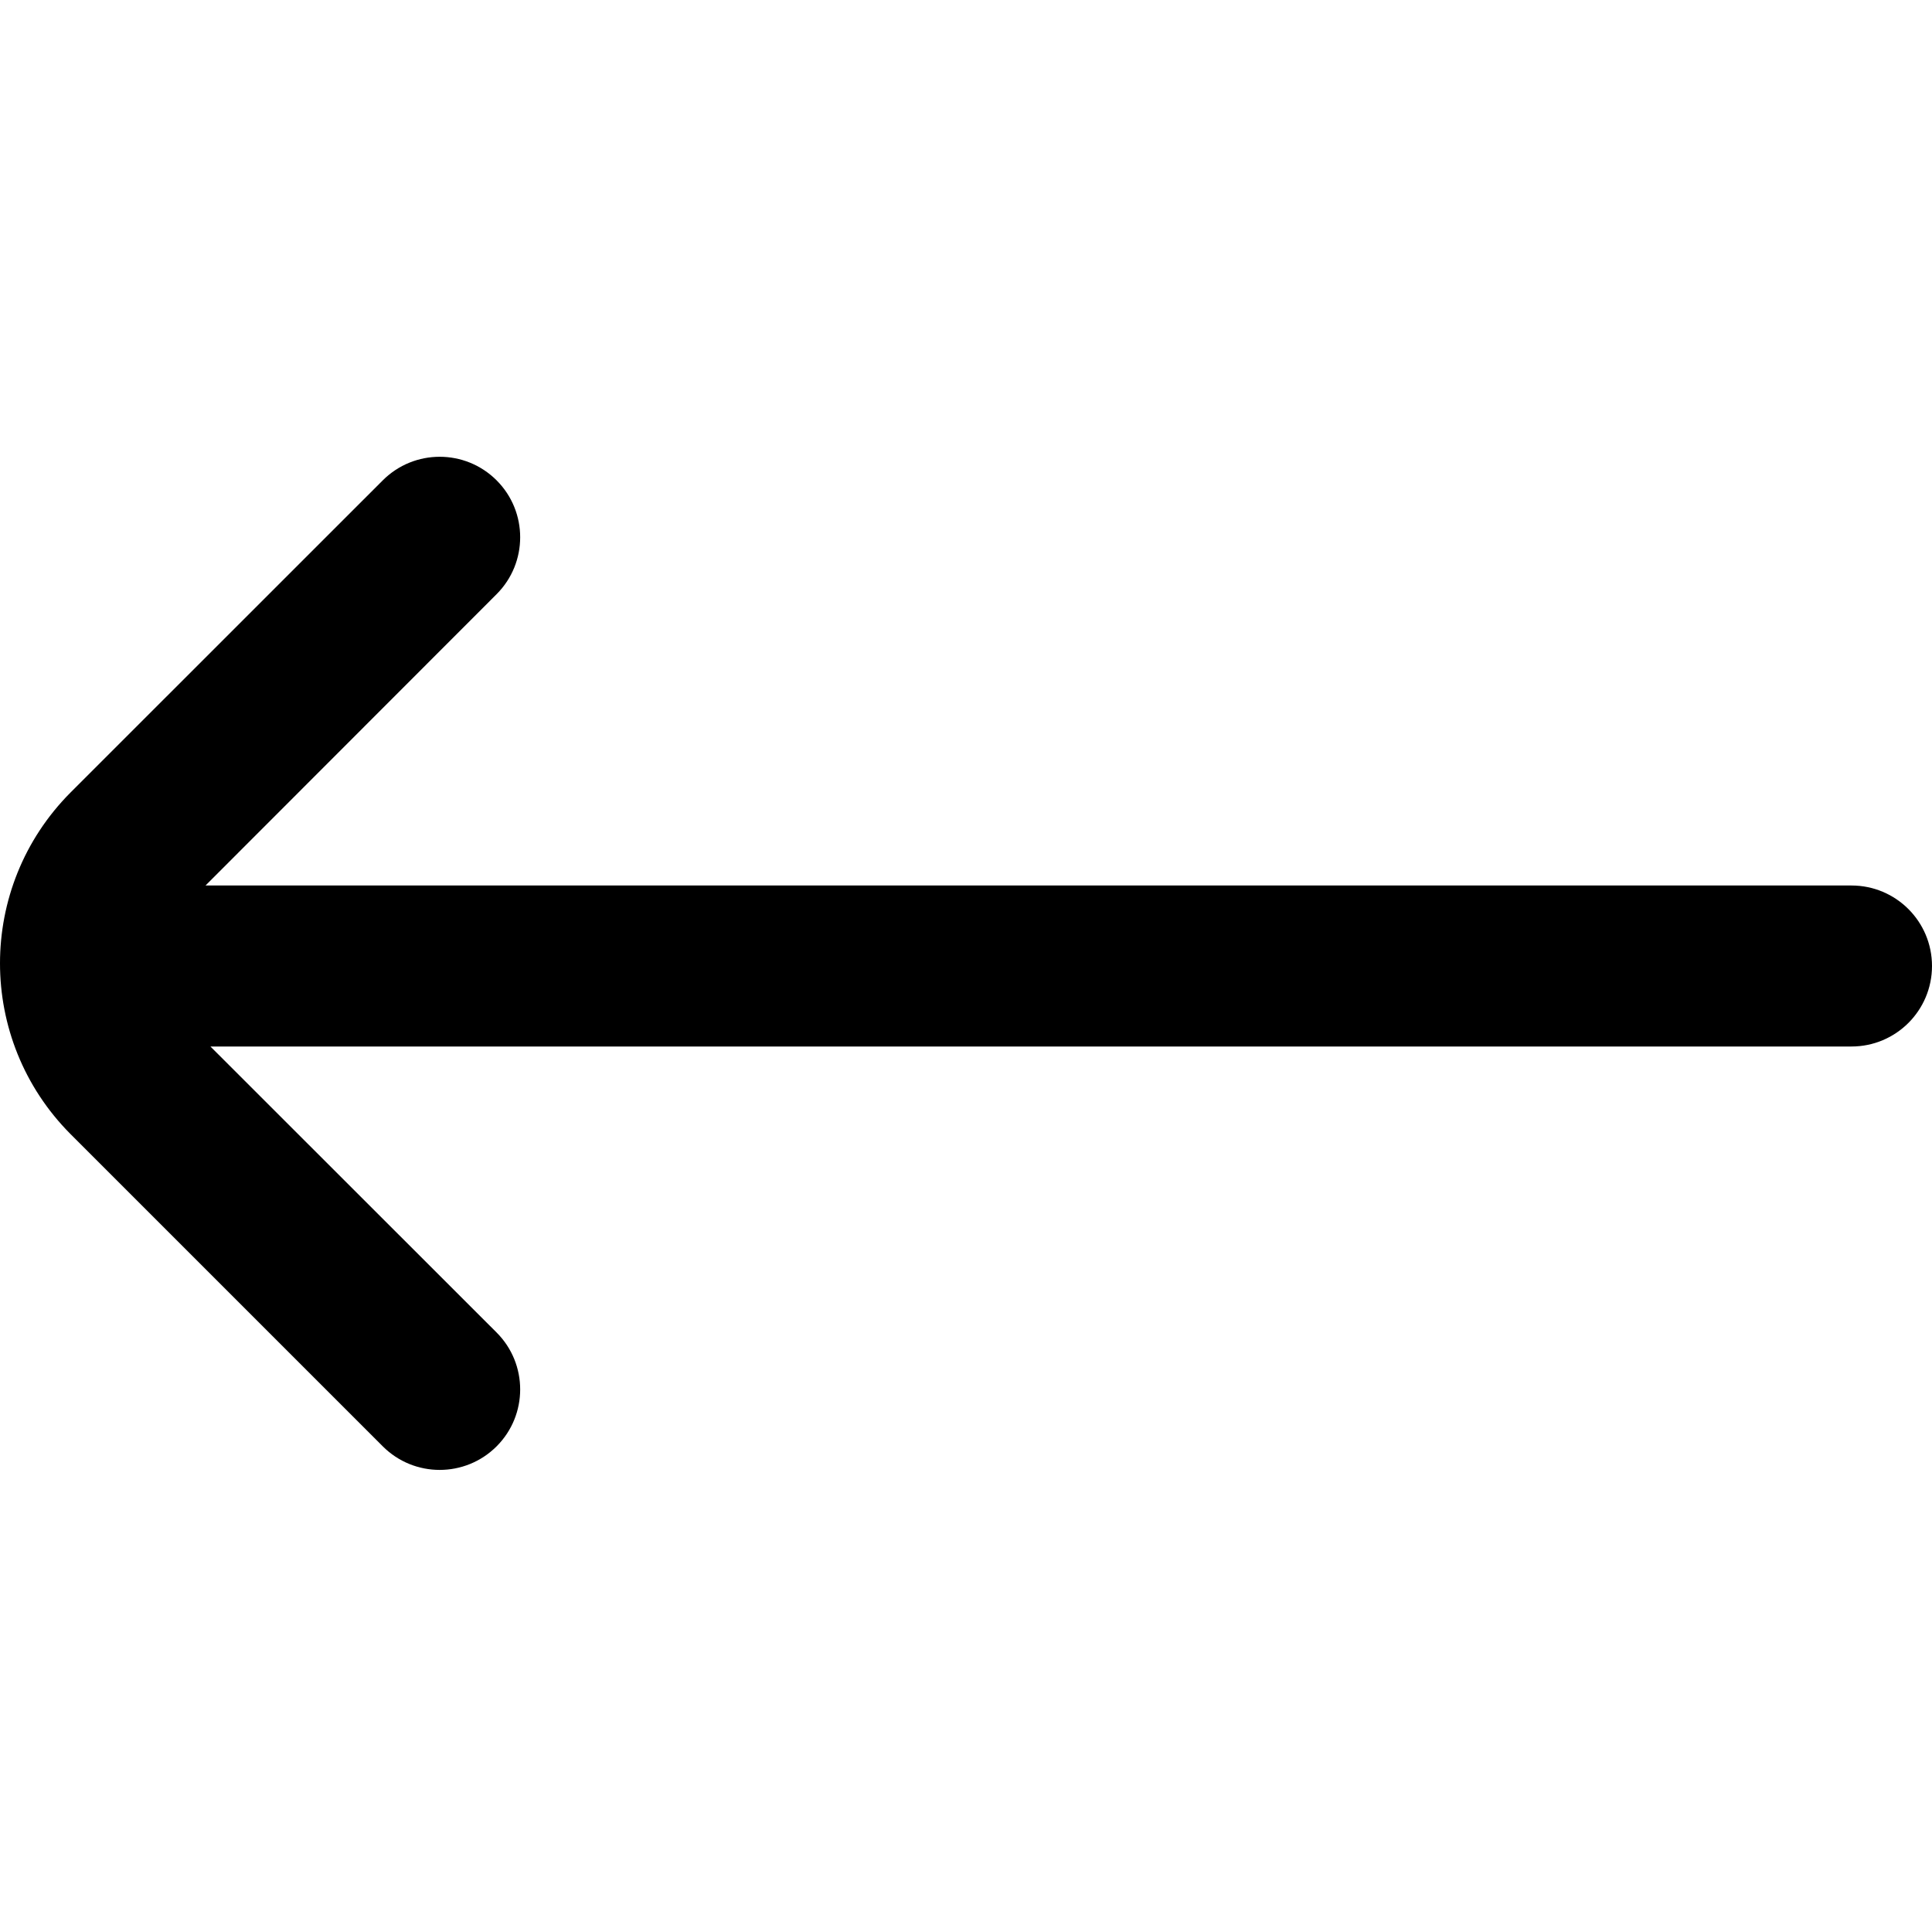
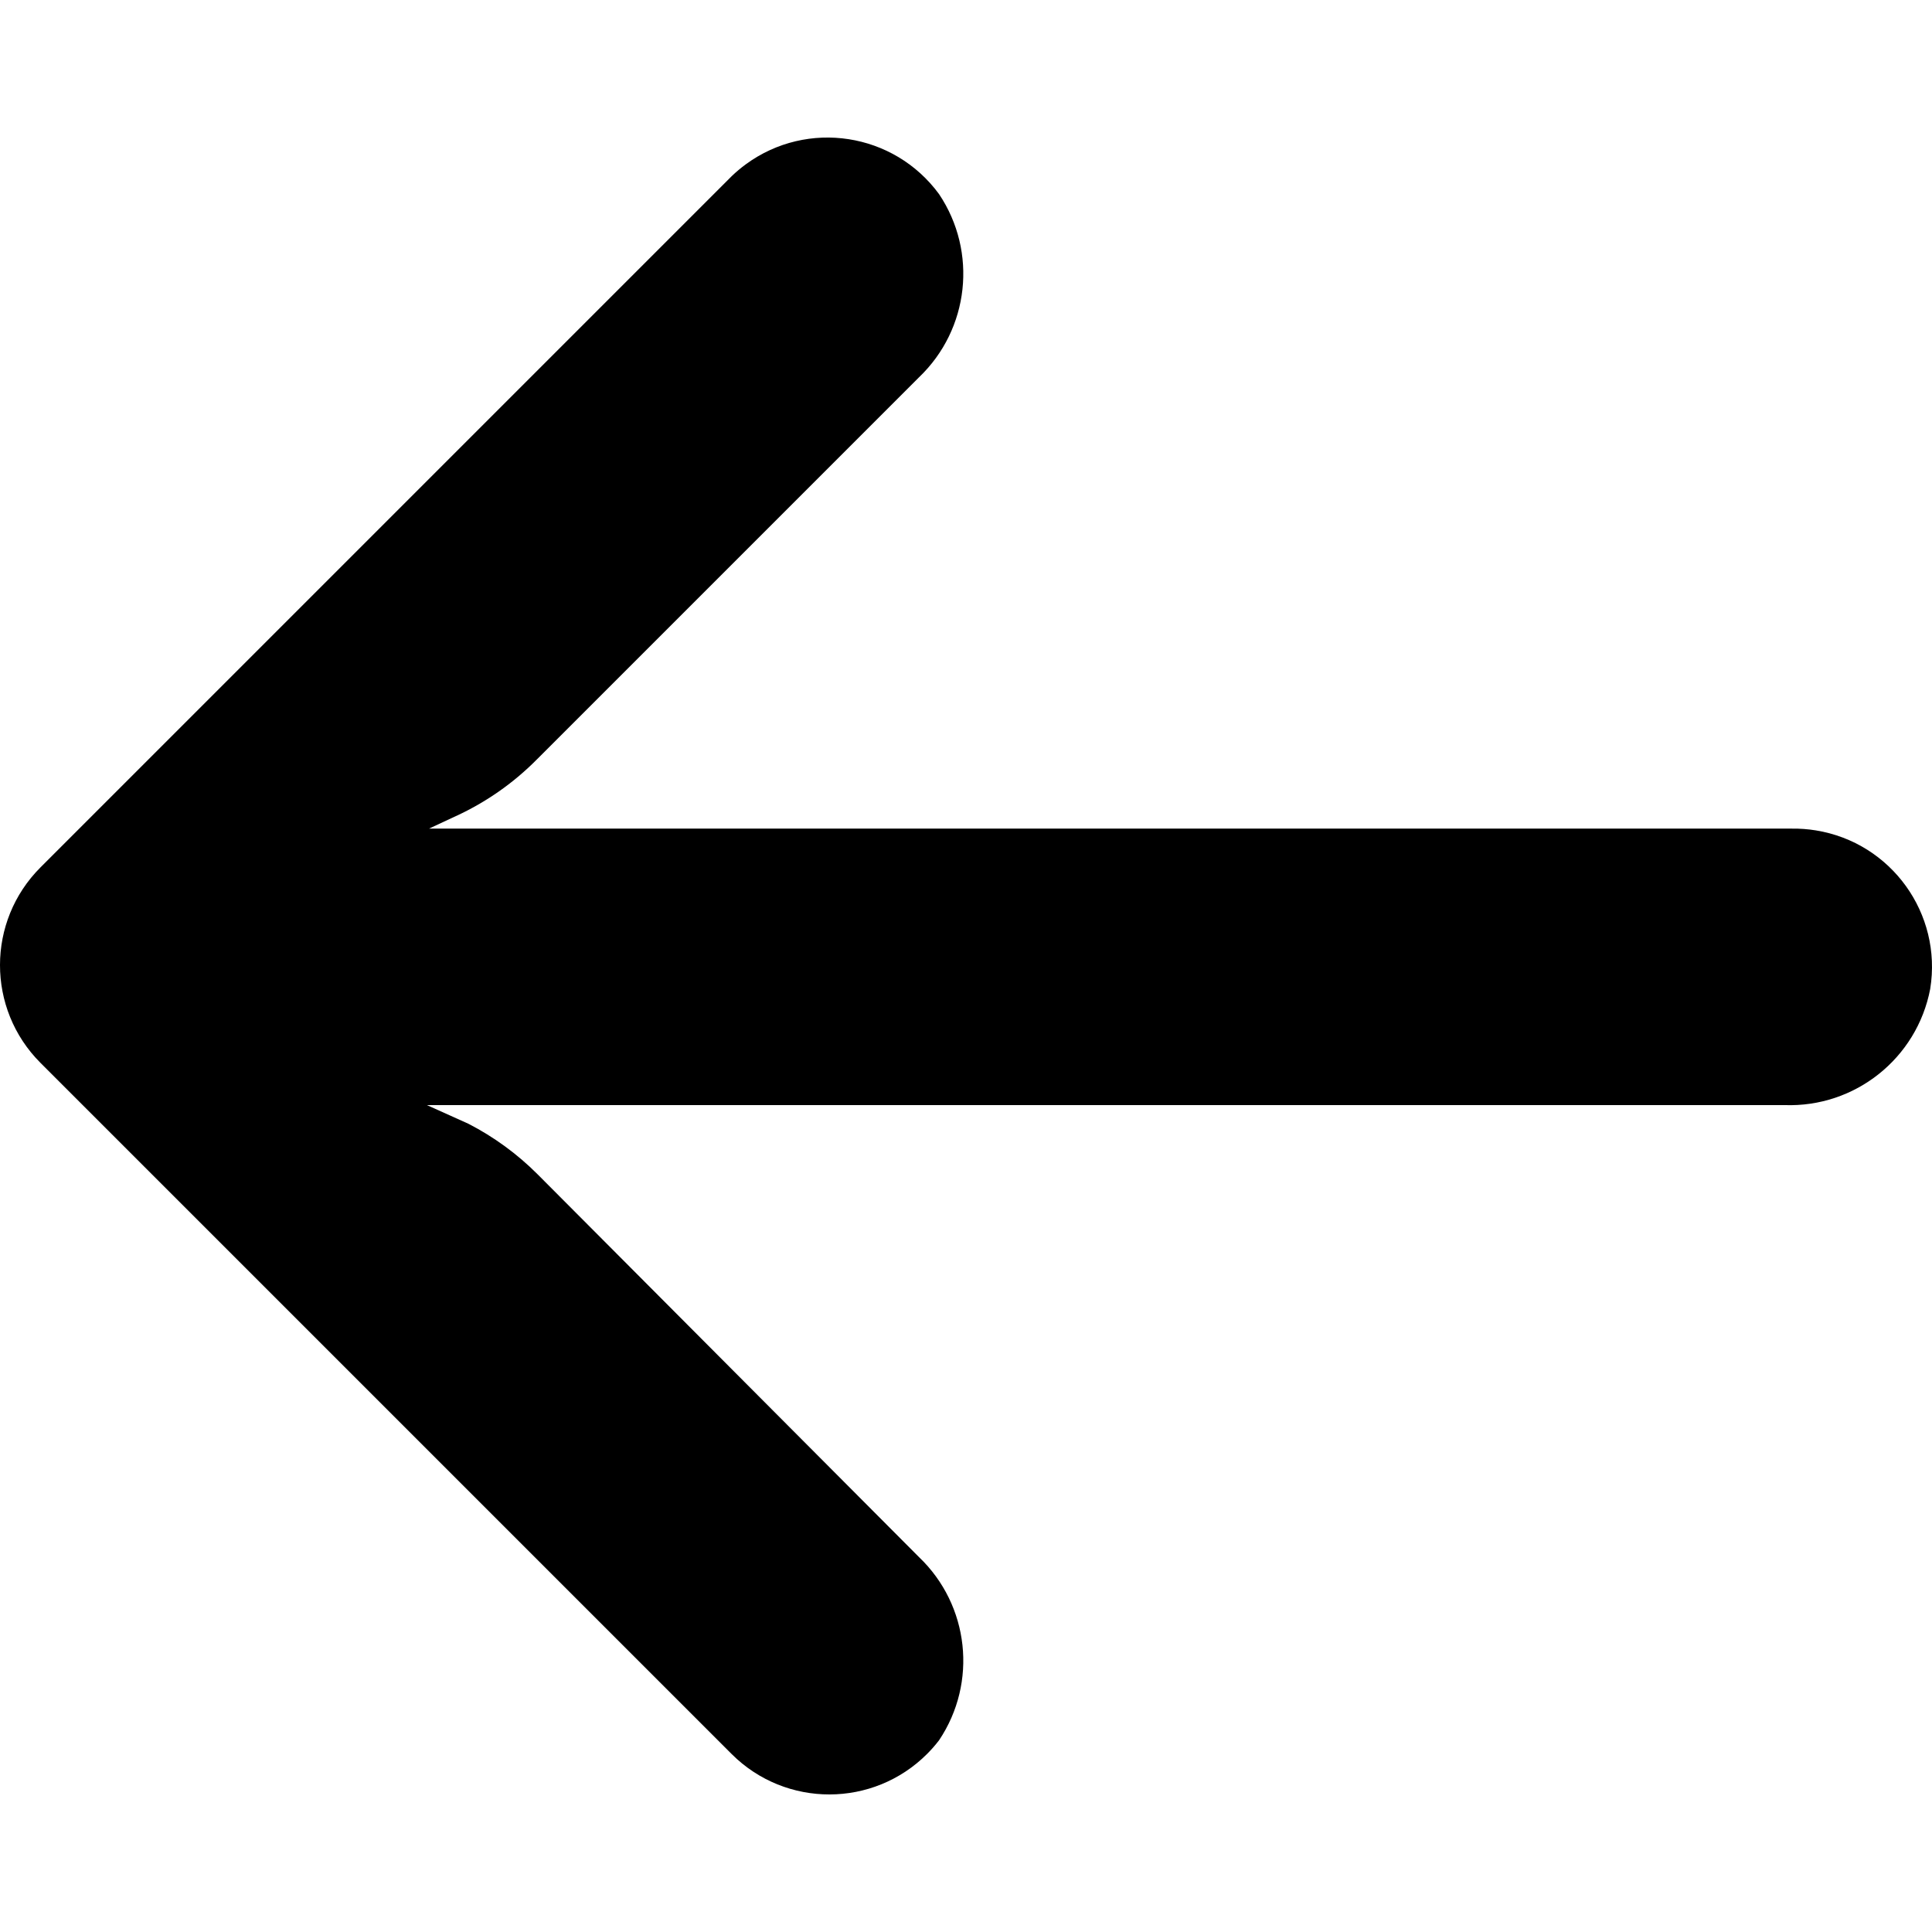
- <svg xmlns="http://www.w3.org/2000/svg" id="Outline" viewBox="0 0 24 24">
-   <path d="M.876,14.088l3.879,3.879a1,1,0,0,0,1.414,0h0a1,1,0,0,0,0-1.414L2.614,13,23,13a1,1,0,0,0,1-1h0a1,1,0,0,0-1-1L2.553,11,6.169,7.381a1,1,0,0,0,0-1.414h0a1,1,0,0,0-1.414,0L.875,9.846A3.007,3.007,0,0,0,.876,14.088Z" />
+ <svg xmlns="http://www.w3.org/2000/svg" version="1.1" id="Capa_1" x="0px" y="0px" viewBox="0 0 447.243 447.243" style="enable-background:new 0 0 447.243 447.243;" xml:space="preserve">
+   <g>
+     <g>
+       <path d="M420.361,192.229c-1.83-0.297-3.682-0.434-5.535-0.41H99.305l6.88-3.2c6.725-3.183,12.843-7.515,18.08-12.8l88.48-88.48    c11.653-11.124,13.611-29.019,4.64-42.4c-10.441-14.259-30.464-17.355-44.724-6.914c-1.152,0.844-2.247,1.764-3.276,2.754    l-160,160C-3.119,213.269-3.13,233.53,9.36,246.034c0.008,0.008,0.017,0.017,0.025,0.025l160,160    c12.514,12.479,32.775,12.451,45.255-0.063c0.982-0.985,1.899-2.033,2.745-3.137c8.971-13.381,7.013-31.276-4.64-42.4    l-88.32-88.64c-4.695-4.7-10.093-8.641-16-11.68l-9.6-4.32h314.24c16.347,0.607,30.689-10.812,33.76-26.88    C449.654,211.494,437.806,195.059,420.361,192.229z" />
+     </g>
+   </g>
+   <g>
+ </g>
+   <g>
+ </g>
+   <g>
+ </g>
+   <g>
+ </g>
+   <g>
+ </g>
+   <g>
+ </g>
+   <g>
+ </g>
+   <g>
+ </g>
+   <g>
+ </g>
+   <g>
+ </g>
+   <g>
+ </g>
+   <g>
+ </g>
+   <g>
+ </g>
+   <g>
+ </g>
+   <g>
+ </g>
</svg>
